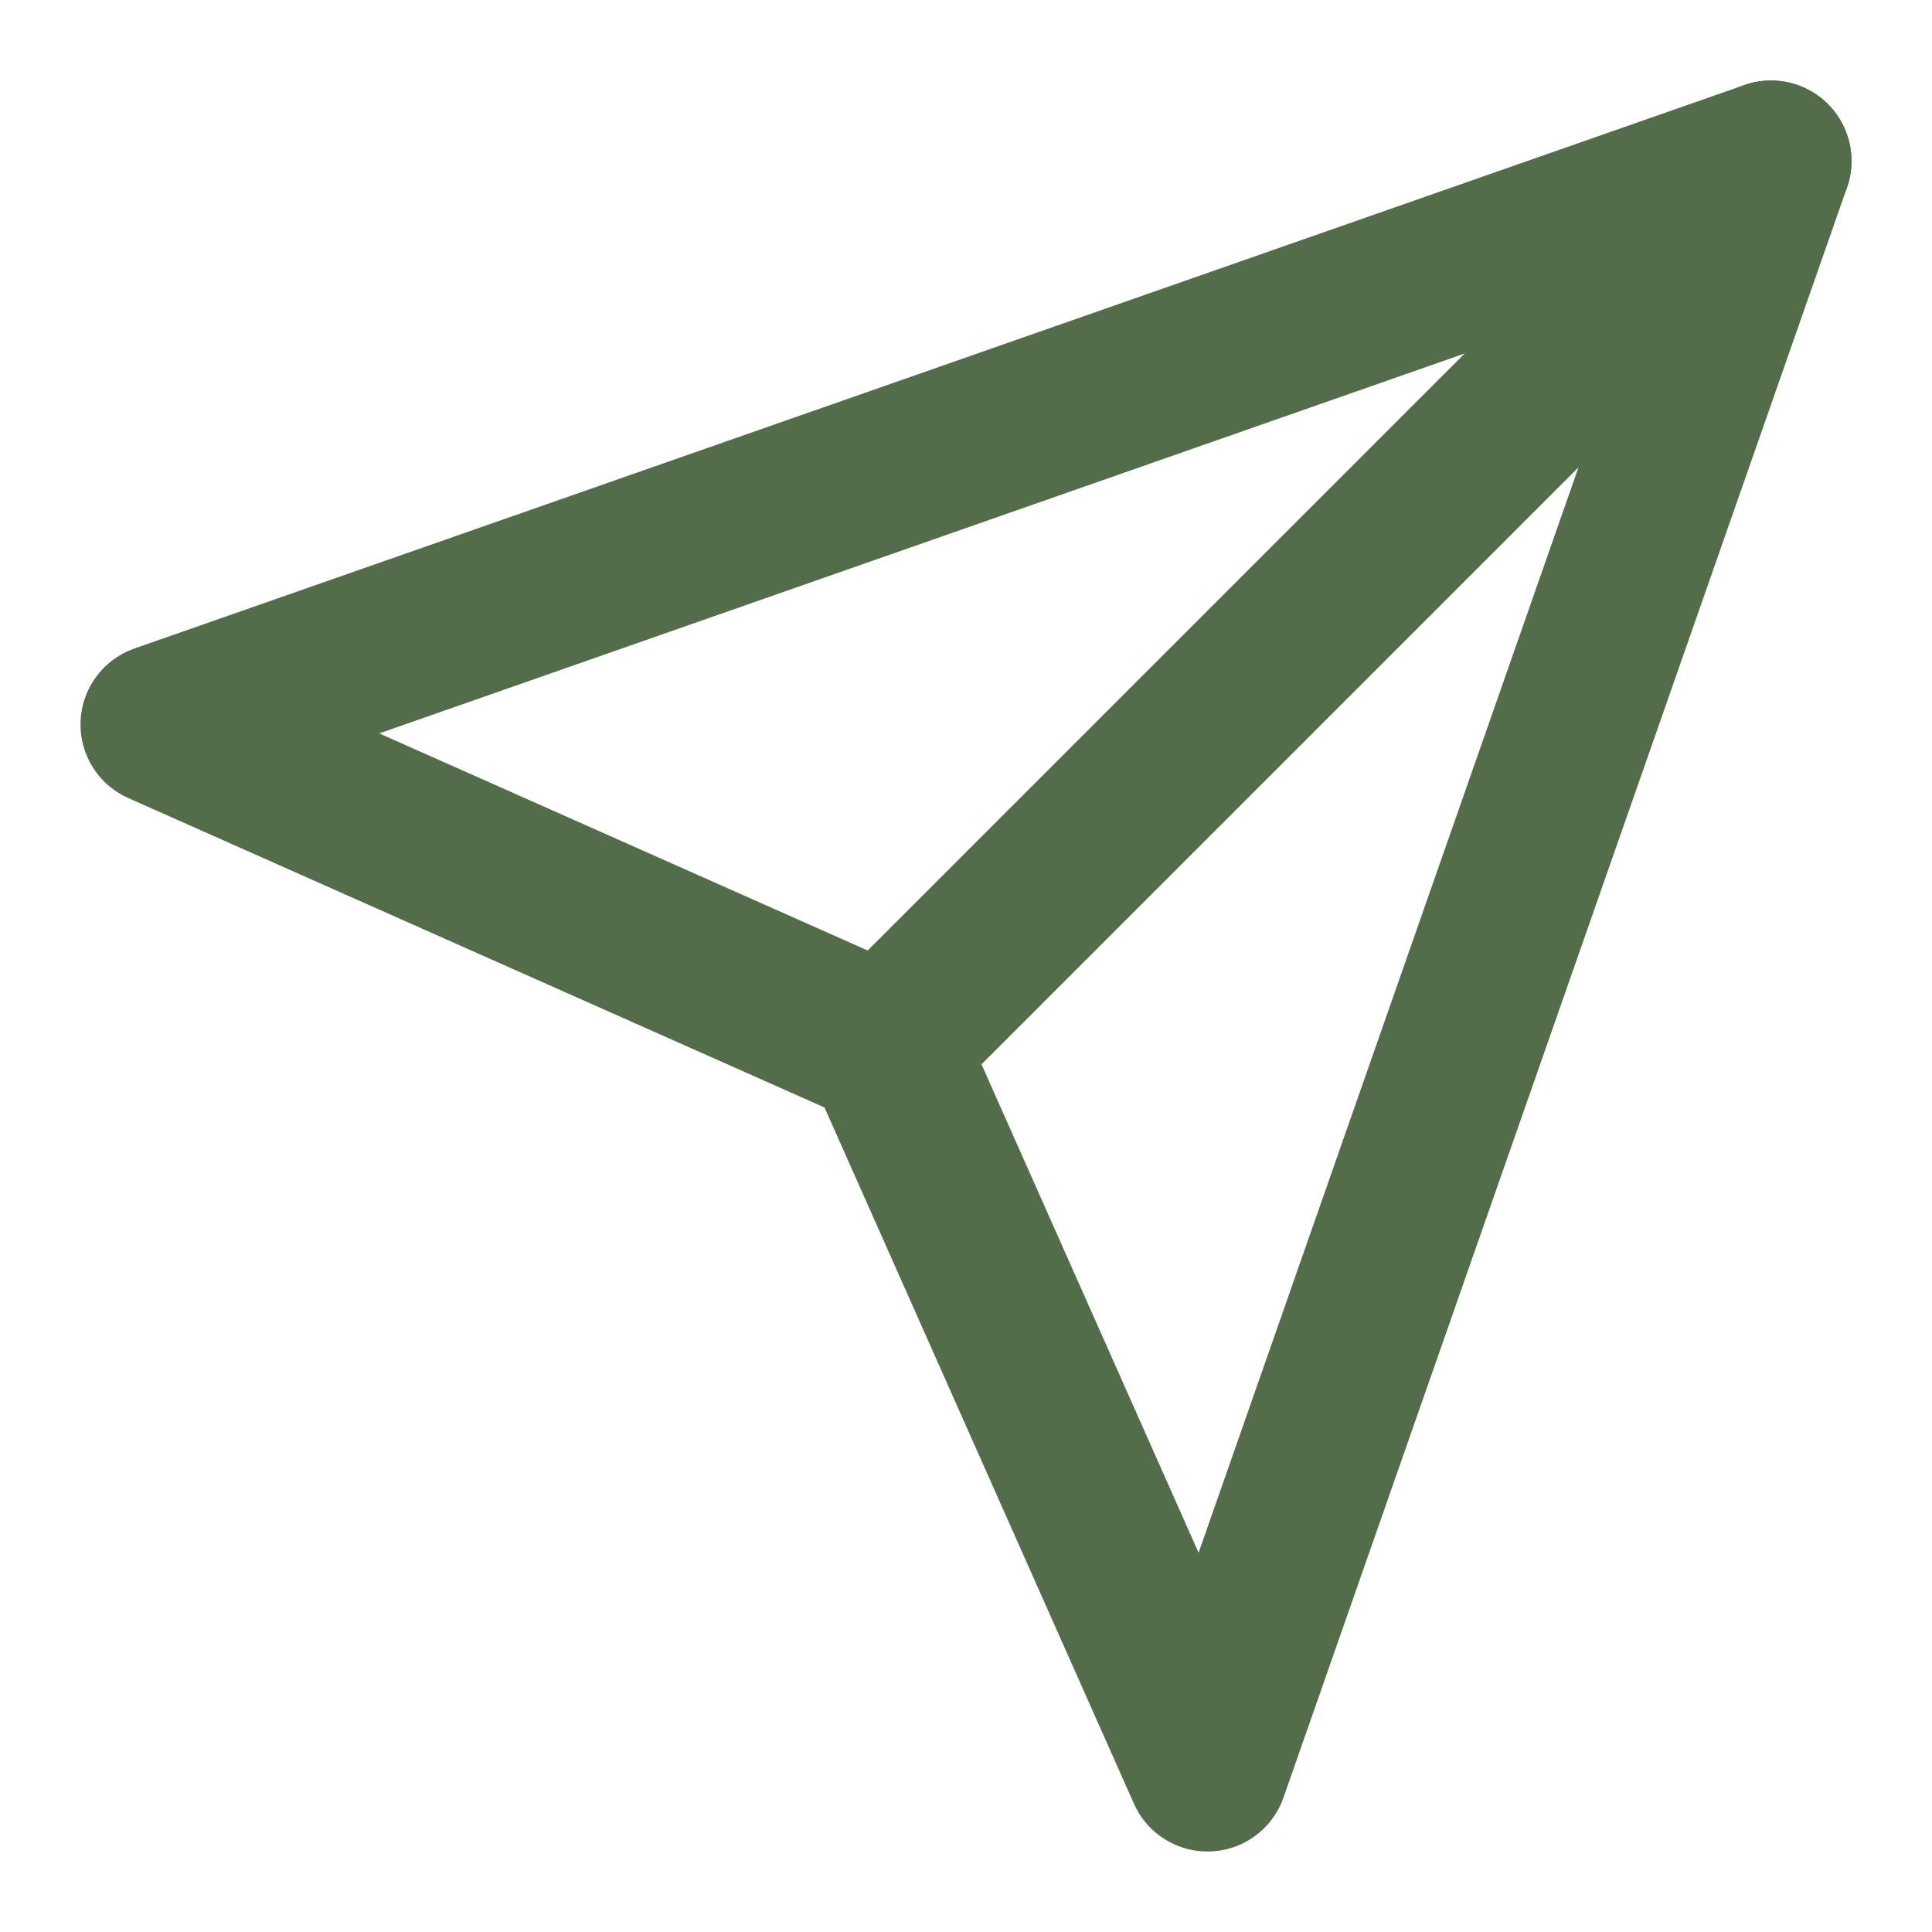
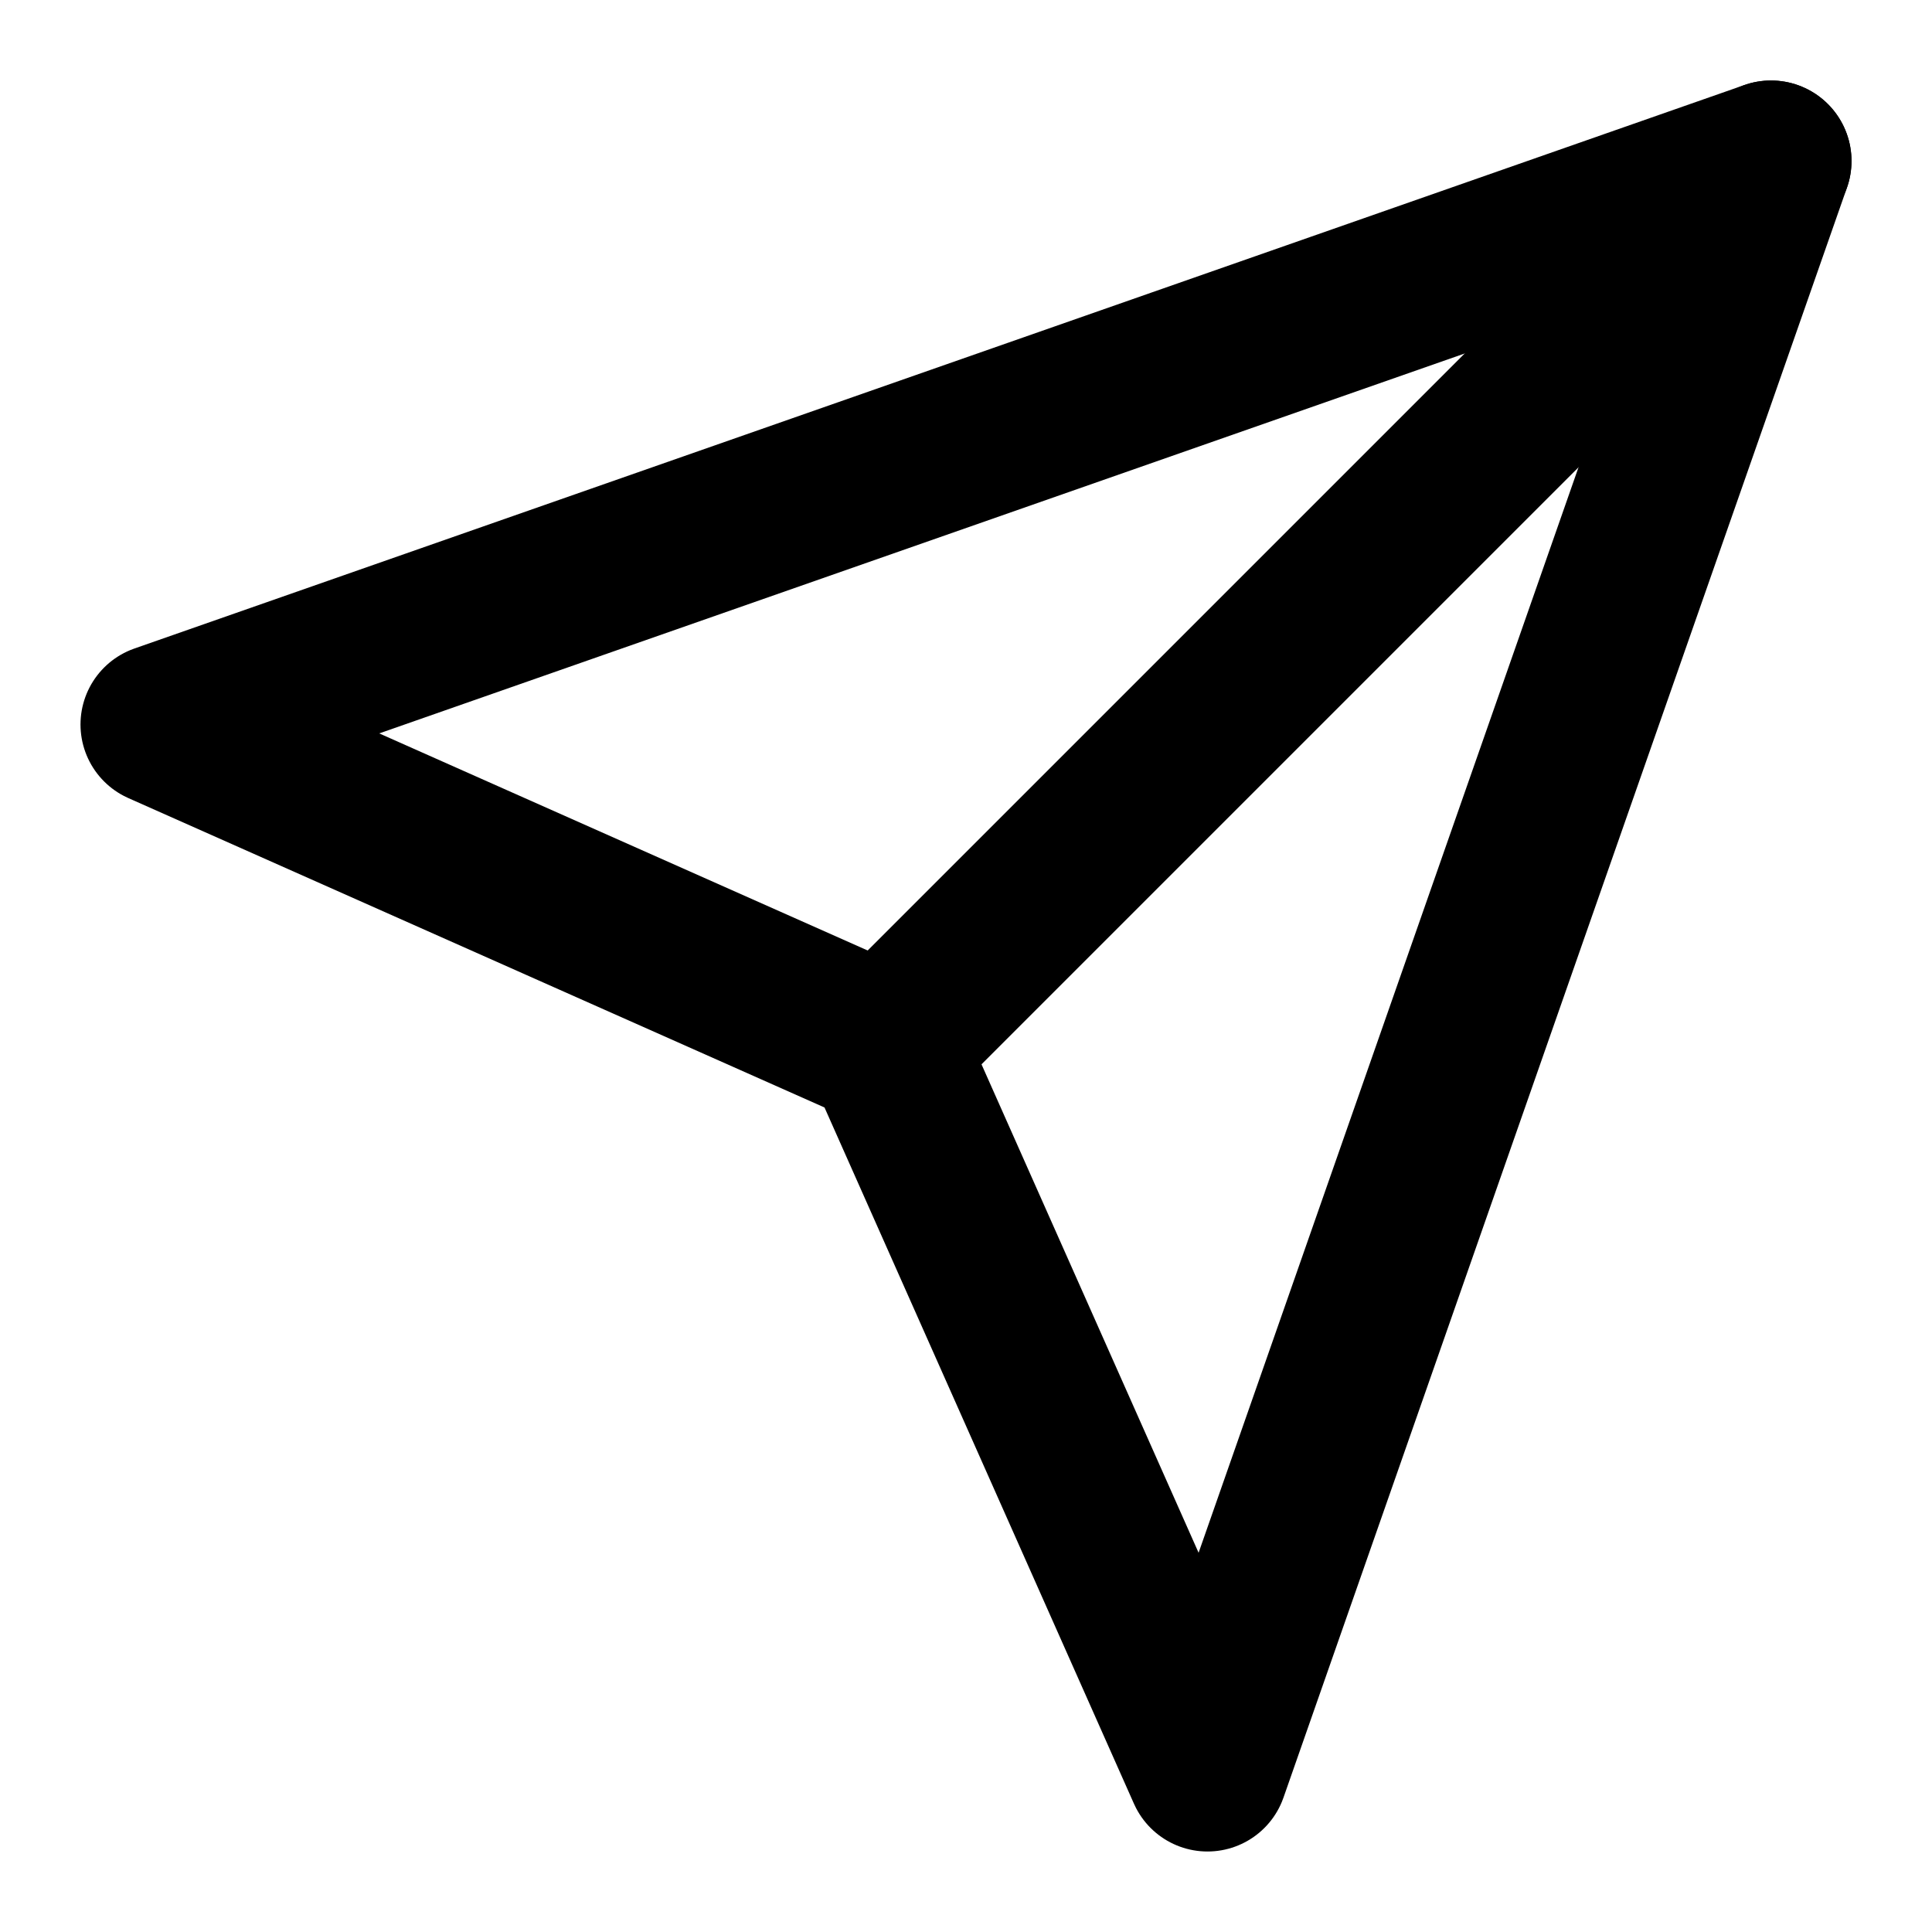
- <svg xmlns="http://www.w3.org/2000/svg" width="40" height="40" viewBox="0 0 24 24" fill="none" stroke="#536C4A" stroke-width="2" stroke-linecap="round" stroke-linejoin="round">
+ <svg xmlns="http://www.w3.org/2000/svg" width="40" height="40" viewBox="0 0 24 24" fill="none" stroke="currentColor" stroke-width="2" stroke-linecap="round" stroke-linejoin="round">
  <path d="m22 2-7 20-4-9-9-4z" />
  <path d="M22 2 11 13" />
</svg>
